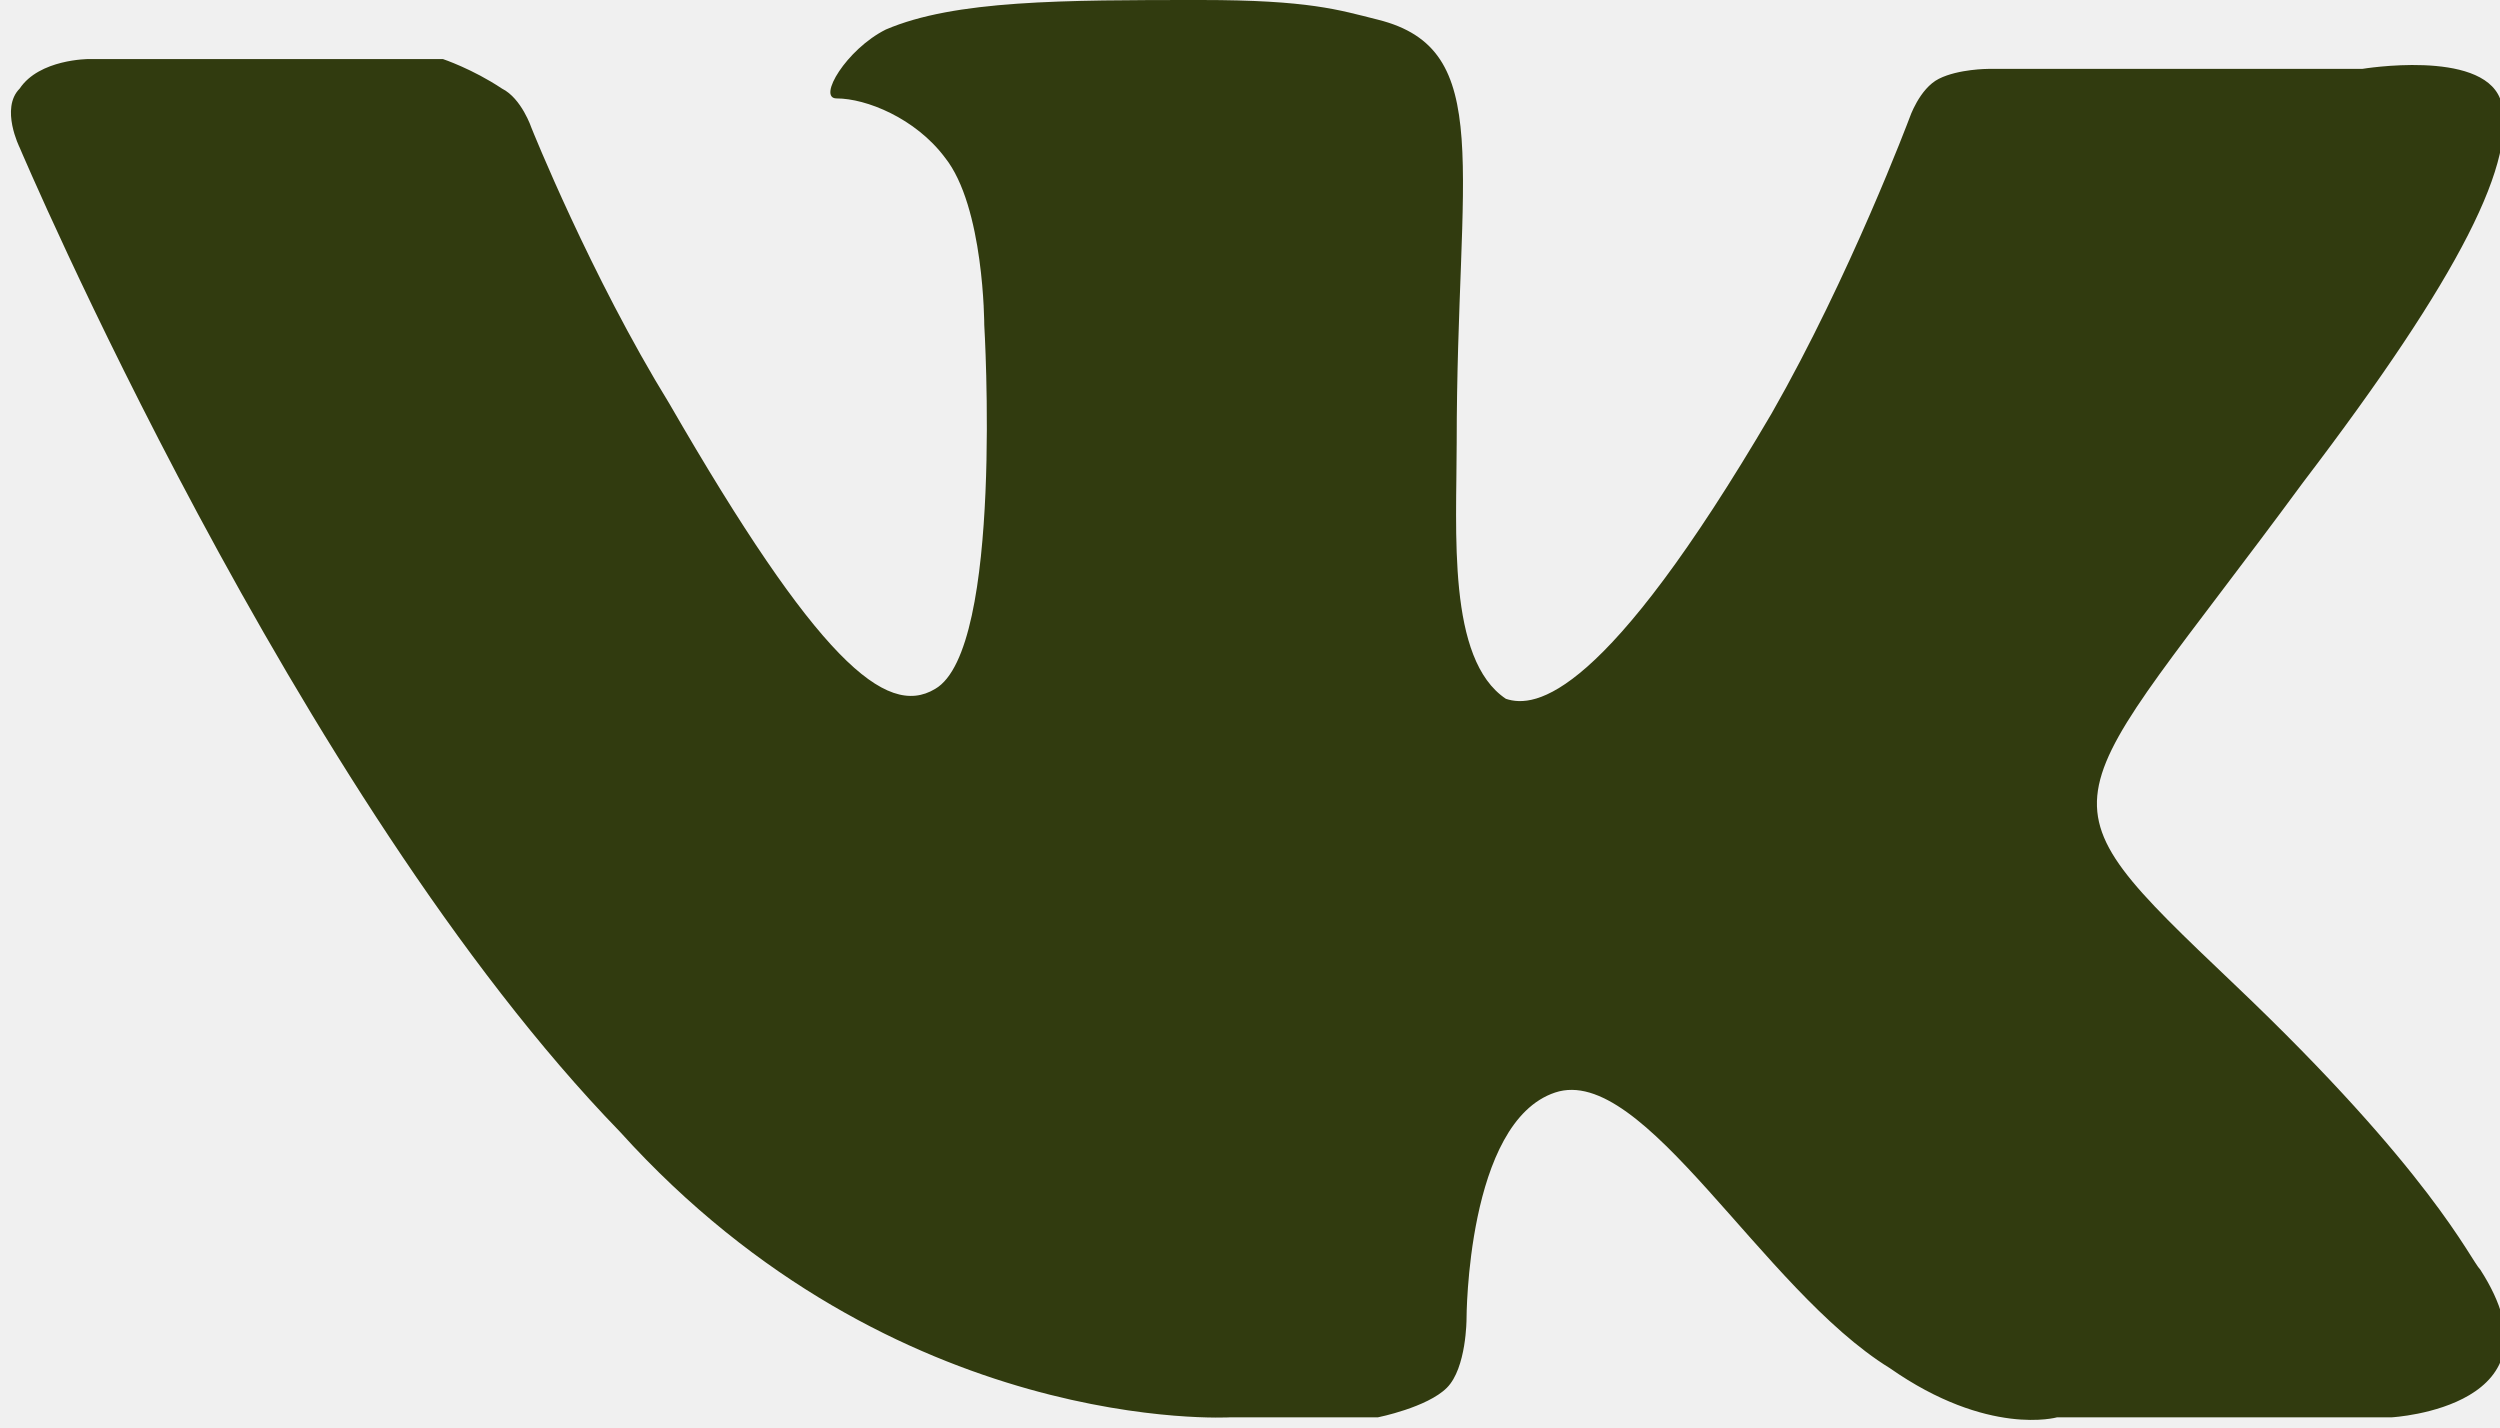
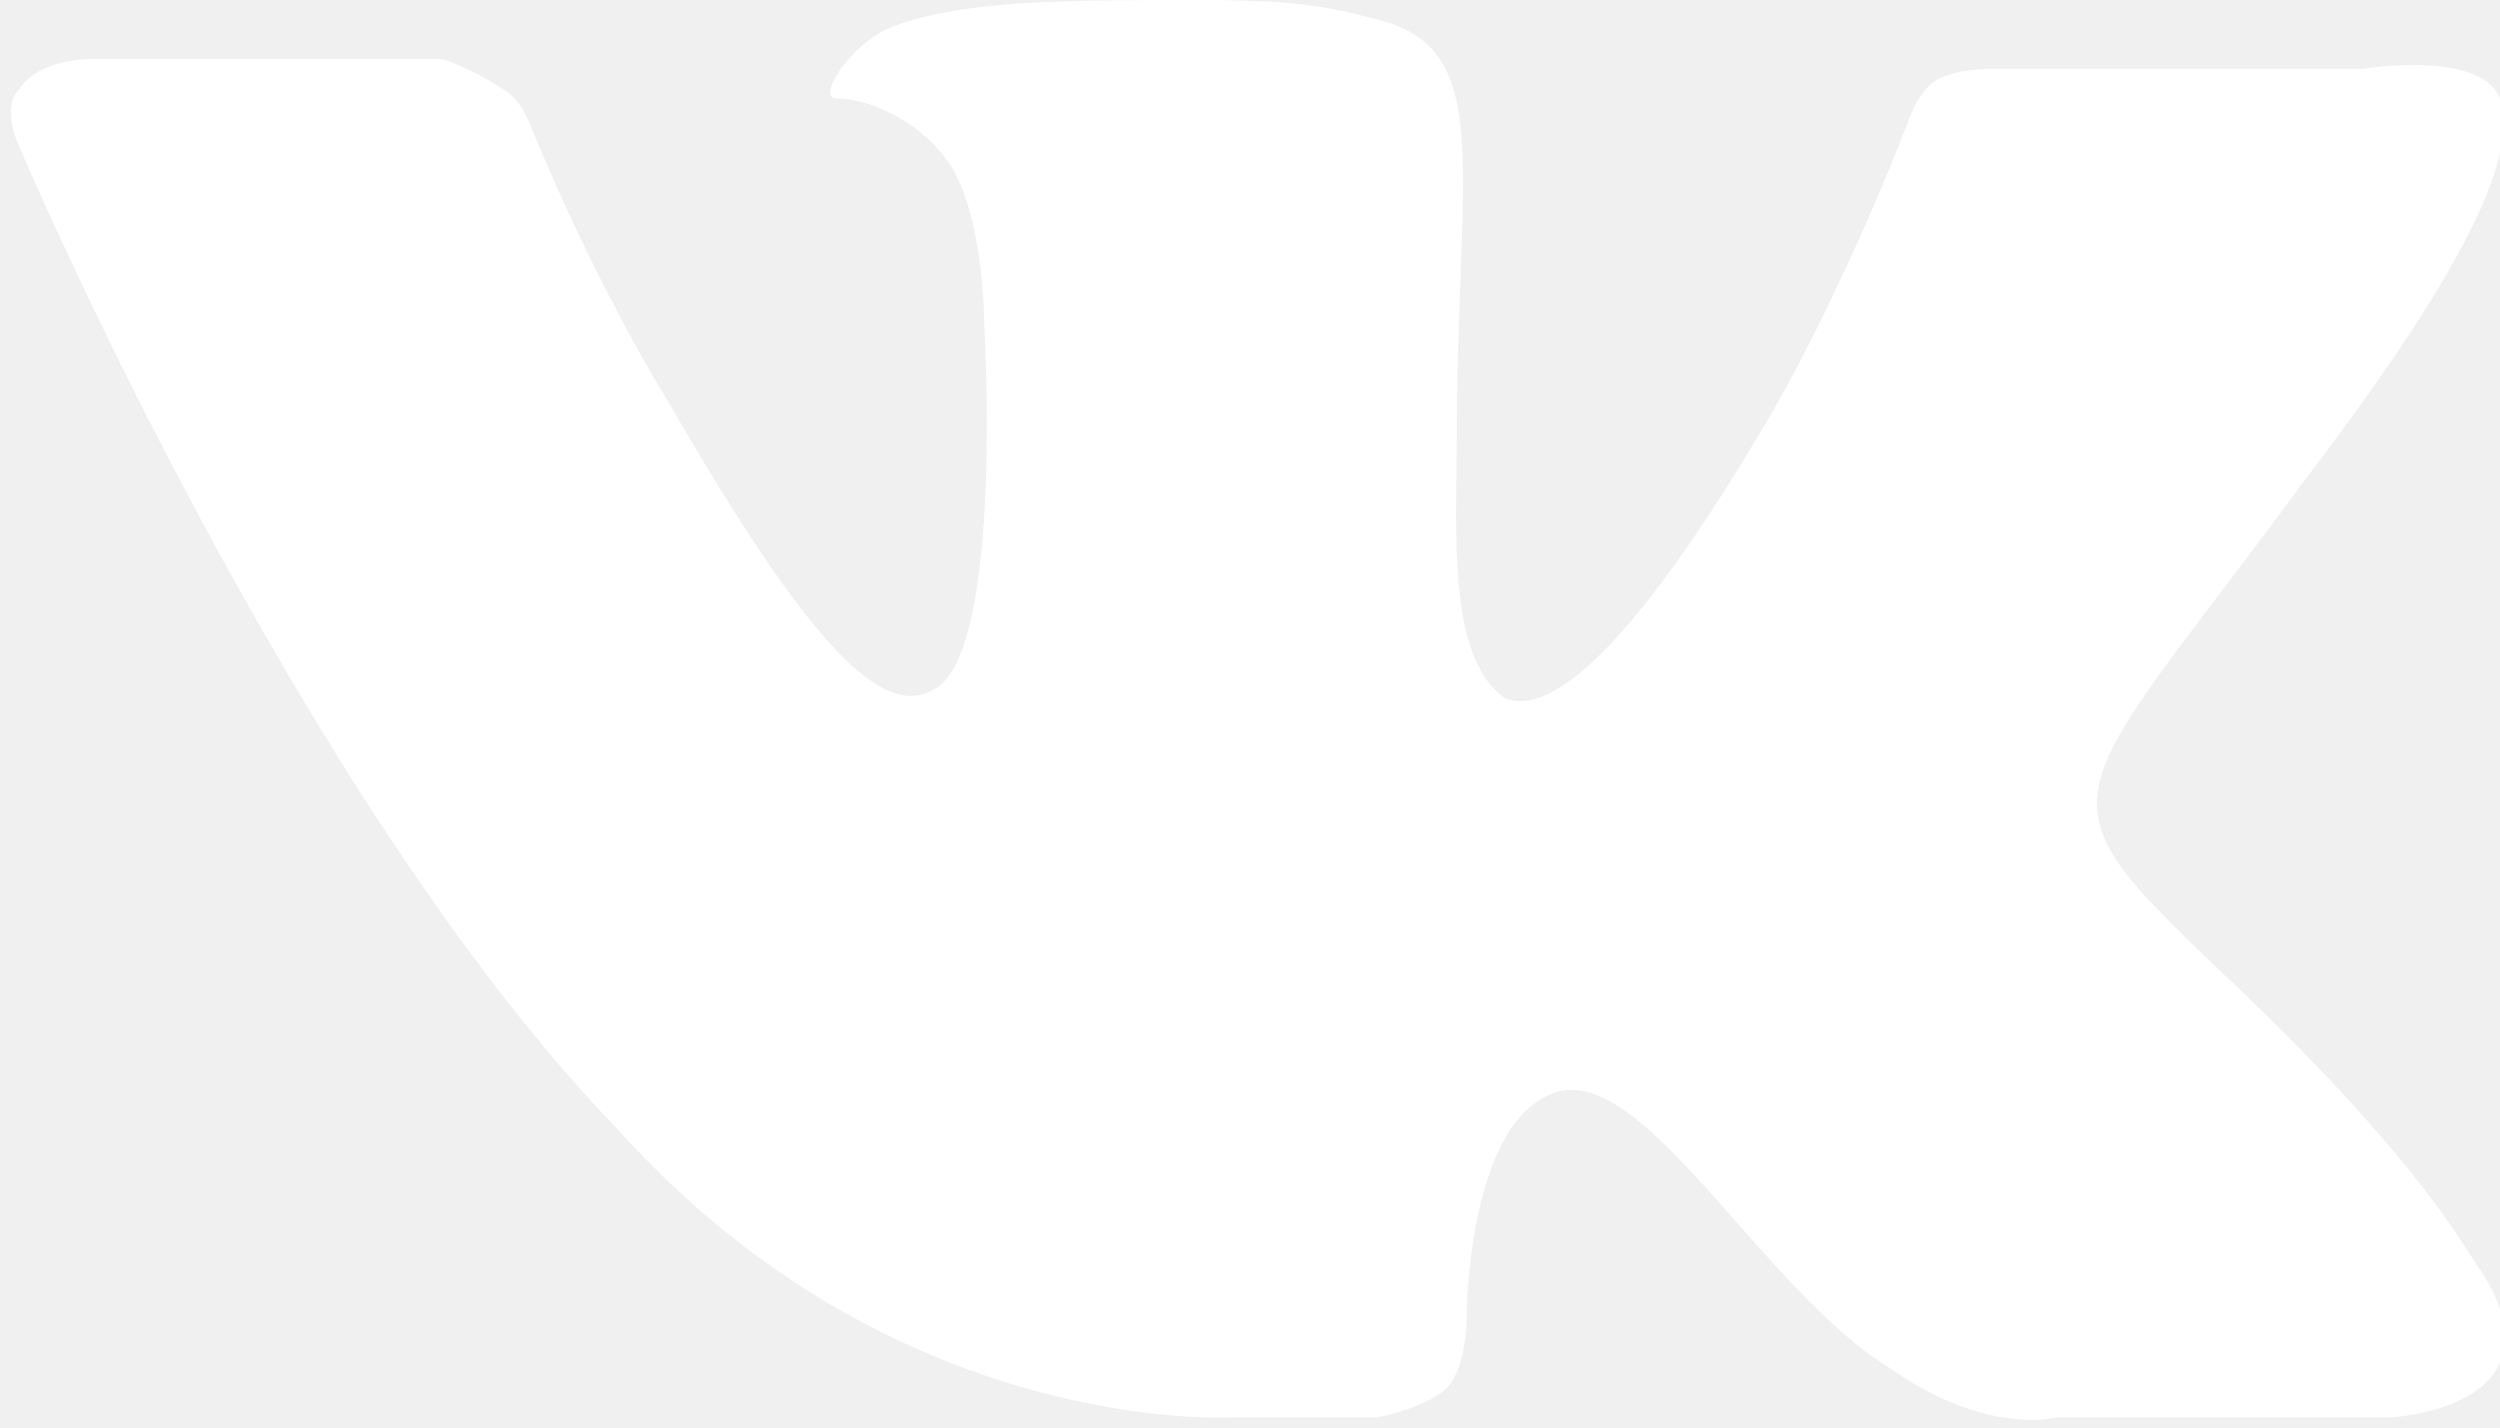
<svg xmlns="http://www.w3.org/2000/svg" version="1.1" id="Слой_1" x="0px" y="0px" viewBox="0 0 25.4 14.5" style="enable-background:new 0 0 25.4 14.5;" xml:space="preserve">
  <style type="text/css">
- 	.st0{fill:#313B0F;}
+ 	.st0{fill:#ffffff;}
</style>
  <path id="vk_x5F_alt_7_" class="st0" d="M12.5,14.4H14c0,0,0.5-0.1,0.7-0.3s0.2-0.7,0.2-0.7s0-2,0.9-2.3s2.1,2,3.4,2.8  c1,0.7,1.7,0.5,1.7,0.5h3.4c0,0,1.8-0.1,0.9-1.5c-0.1-0.1-0.5-1-2.5-2.9c-2.1-2-1.8-1.7,0.7-5.1c1.6-2.1,2.2-3.3,2-3.9  C25.2,0.5,24,0.7,24,0.7h-3.8c0,0-0.3,0-0.5,0.1s-0.3,0.4-0.3,0.4s-0.6,1.6-1.4,3c-1.7,2.9-2.4,3-2.7,2.9c-0.6-0.4-0.5-1.7-0.5-2.6  c0-2.8,0.4-4-0.8-4.3C13.6,0.1,13.3,0,12.2,0C10.8,0,9.7,0,9,0.3C8.6,0.5,8.3,1,8.5,1c0.3,0,0.8,0.2,1.1,0.6C10,2.1,10,3.3,10,3.3  S10.2,6.6,9.5,7C9,7.3,8.3,6.7,6.8,4.1C6,2.8,5.4,1.3,5.4,1.3S5.3,1,5.1,0.9C4.8,0.7,4.5,0.6,4.5,0.6H0.9c0,0-0.5,0-0.7,0.3  c-0.2,0.2,0,0.6,0,0.6s2.8,6.6,6.1,10C9.1,14.6,12.5,14.4,12.5,14.4L12.5,14.4L12.5,14.4z" />
</svg>
